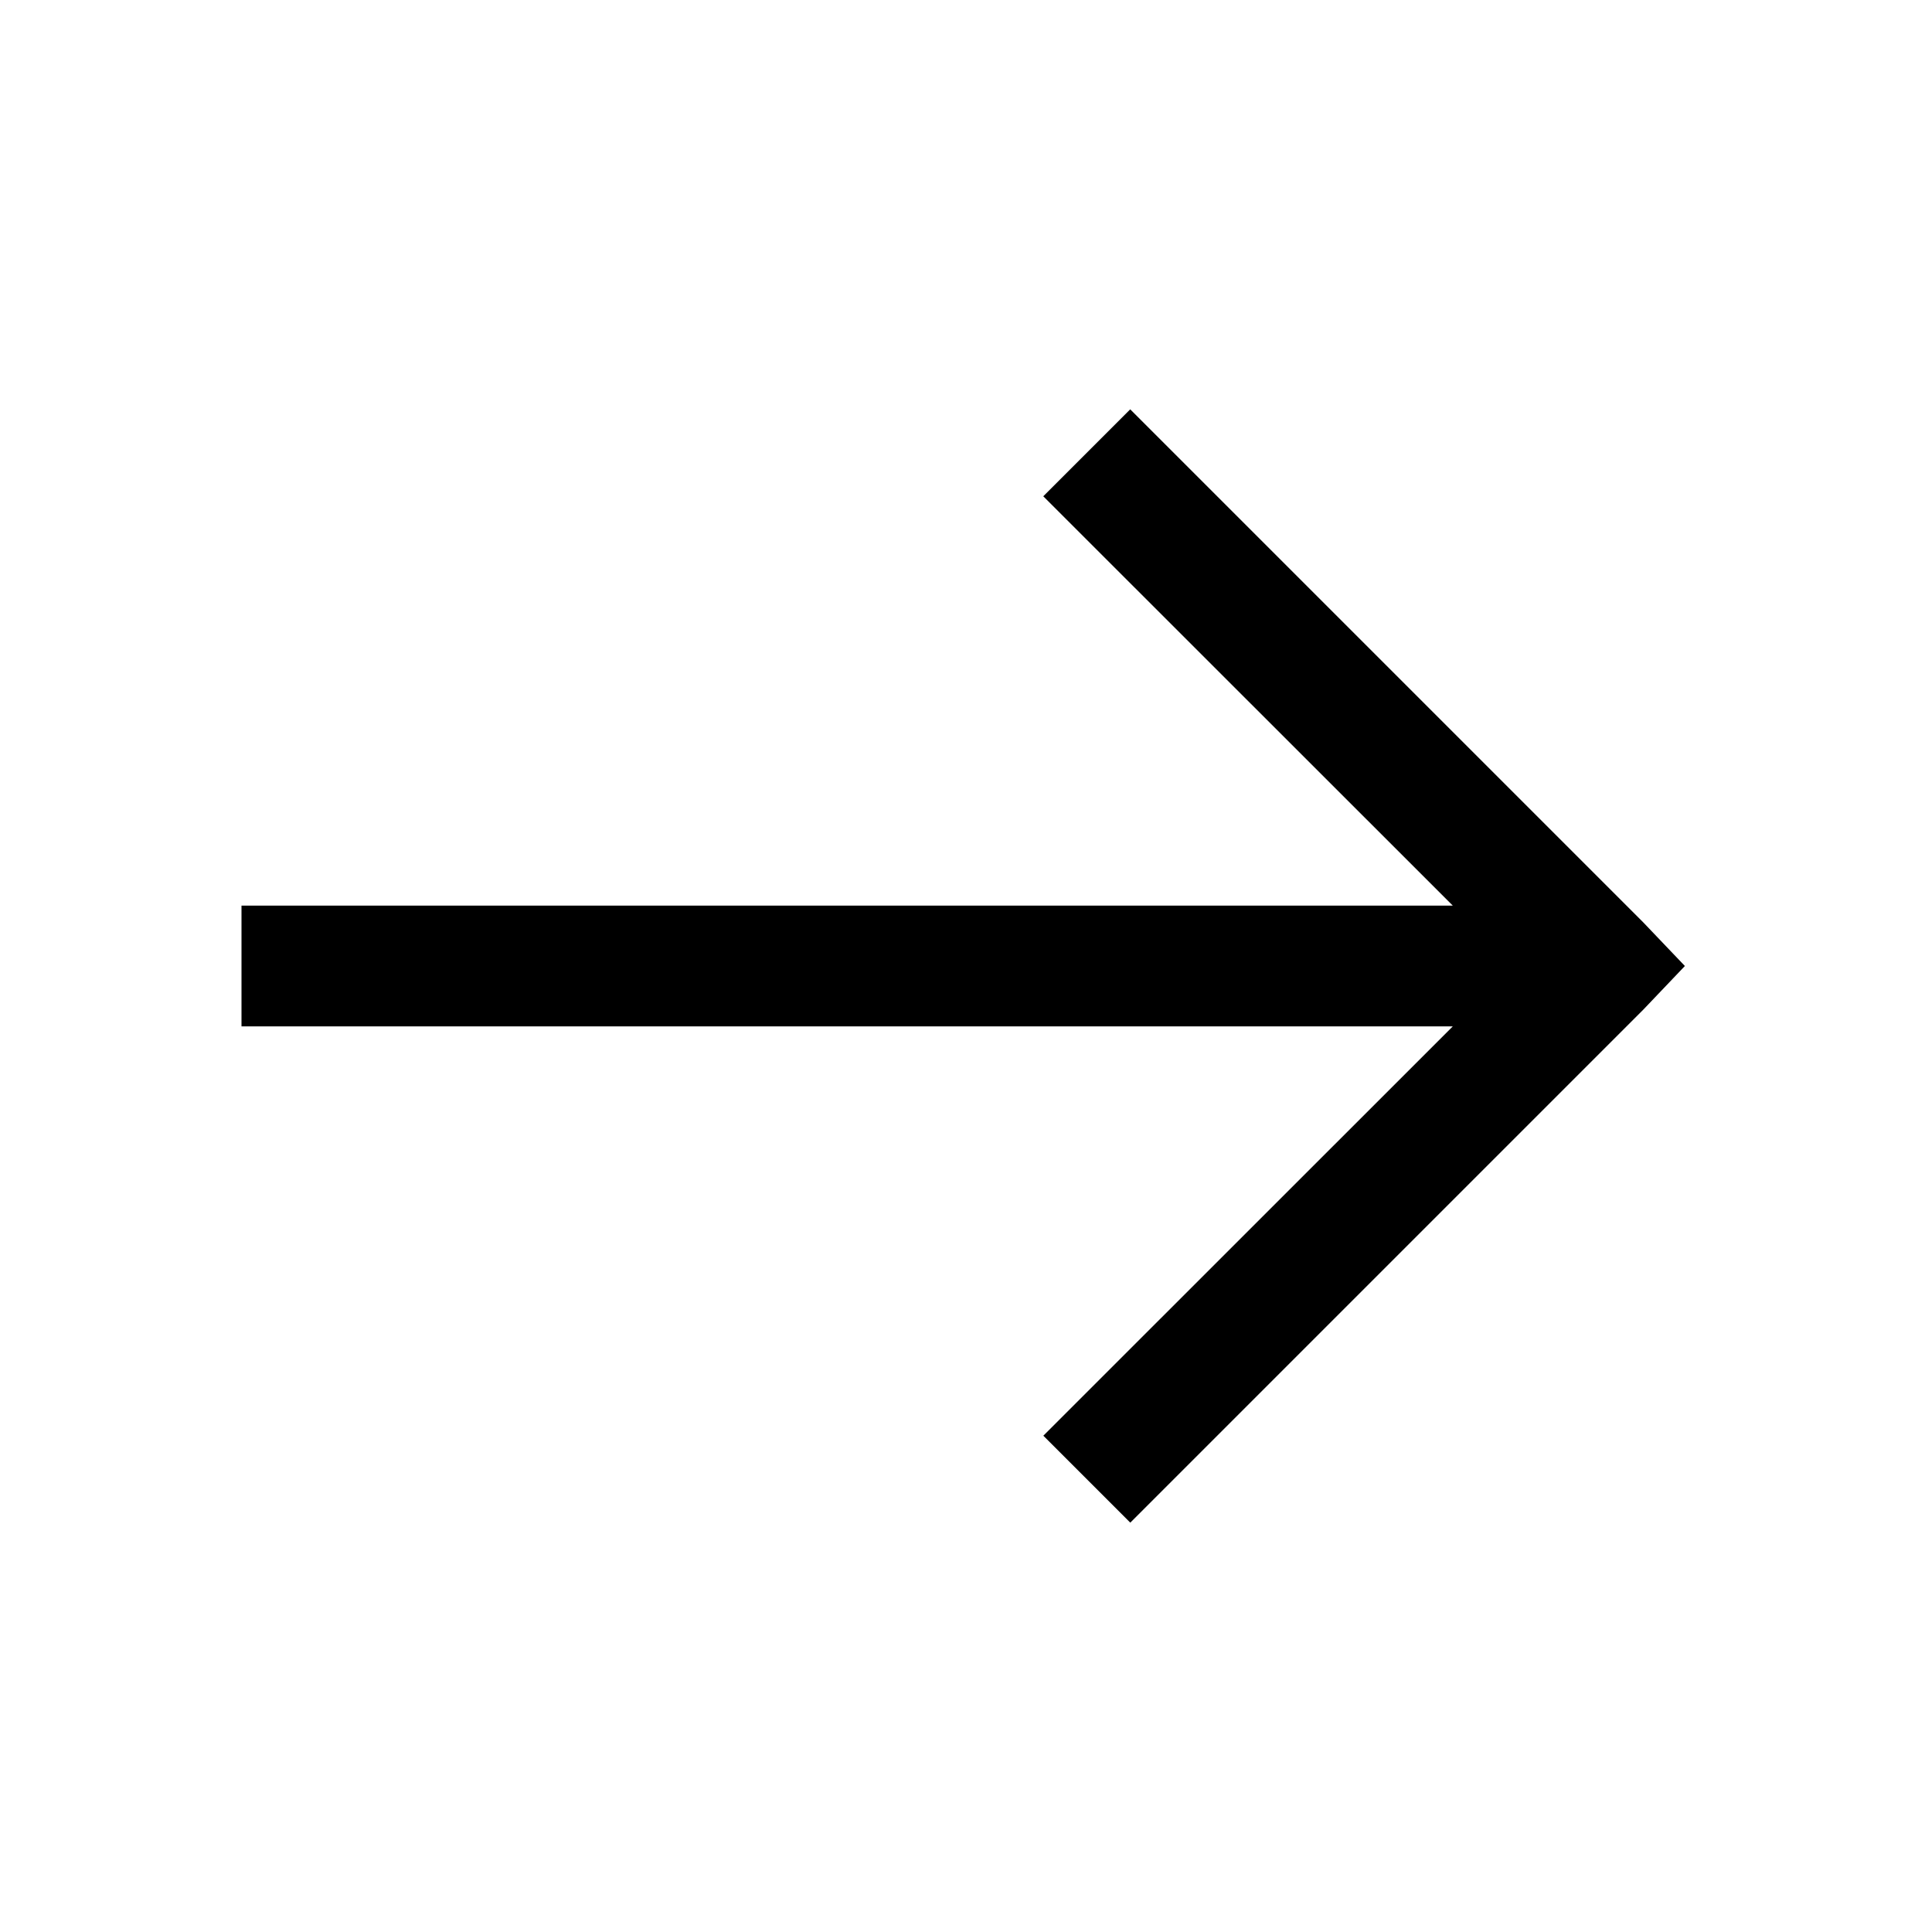
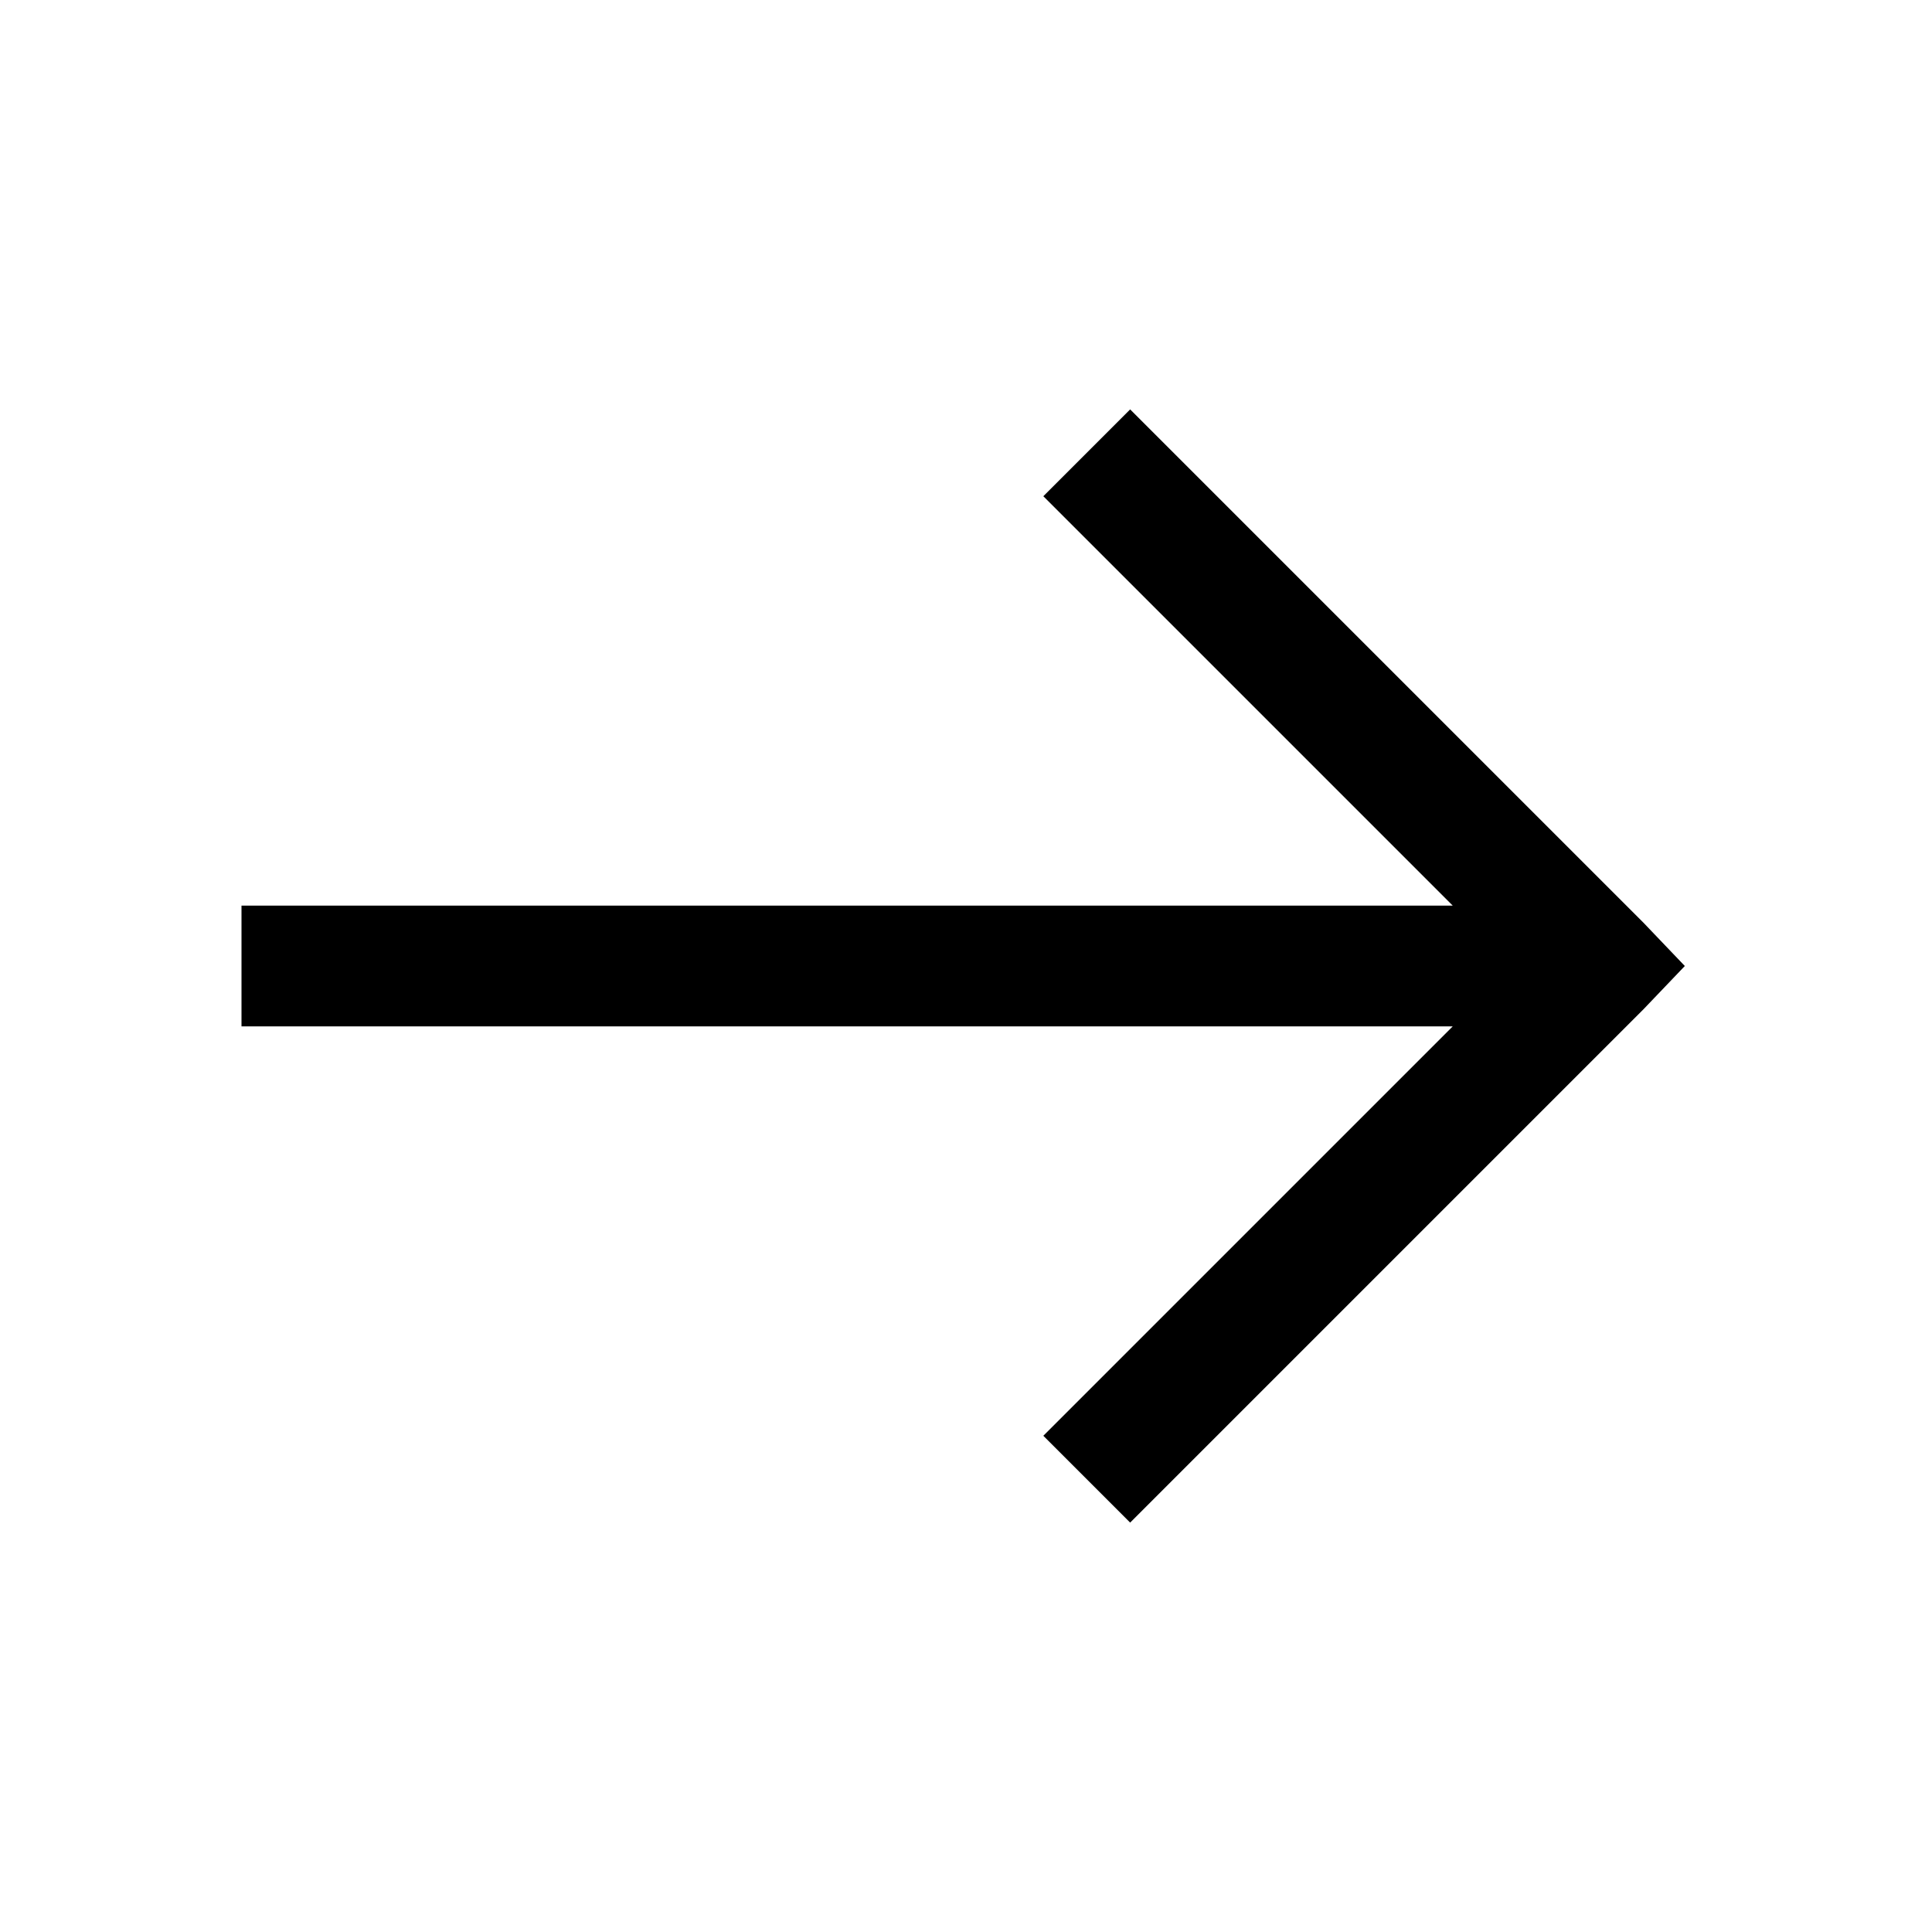
- <svg xmlns="http://www.w3.org/2000/svg" viewBox="0 0 32 32">
-   <path style="text-indent:0;text-align:start;line-height:normal;text-transform:none;block-progression:tb;-inkscape-font-specification:Bitstream Vera Sans" d="M18.72 6.78l-1.44 1.44L24.063 15H4v2h20.063l-6.782 6.78 1.44 1.44 8.5-8.5.686-.72-.687-.72-8.5-8.5z" color="#000" overflow="visible" font-family="Bitstream Vera Sans" />
+ <svg xmlns="http://www.w3.org/2000/svg" viewBox="0 0 32 32" enable-background="new 0 0 32 32">
+   <path d="M 18.719 6.781 L 17.281 8.219 L 24.062 15 L 4 15 L 4 17 L 24.062 17 L 17.281 23.781 L 18.719 25.219 L 27.219 16.719 L 27.906 16 L 27.219 15.281 L 18.719 6.781 z" color="#000" overflow="visible" enable-background="accumulate" />
</svg>
